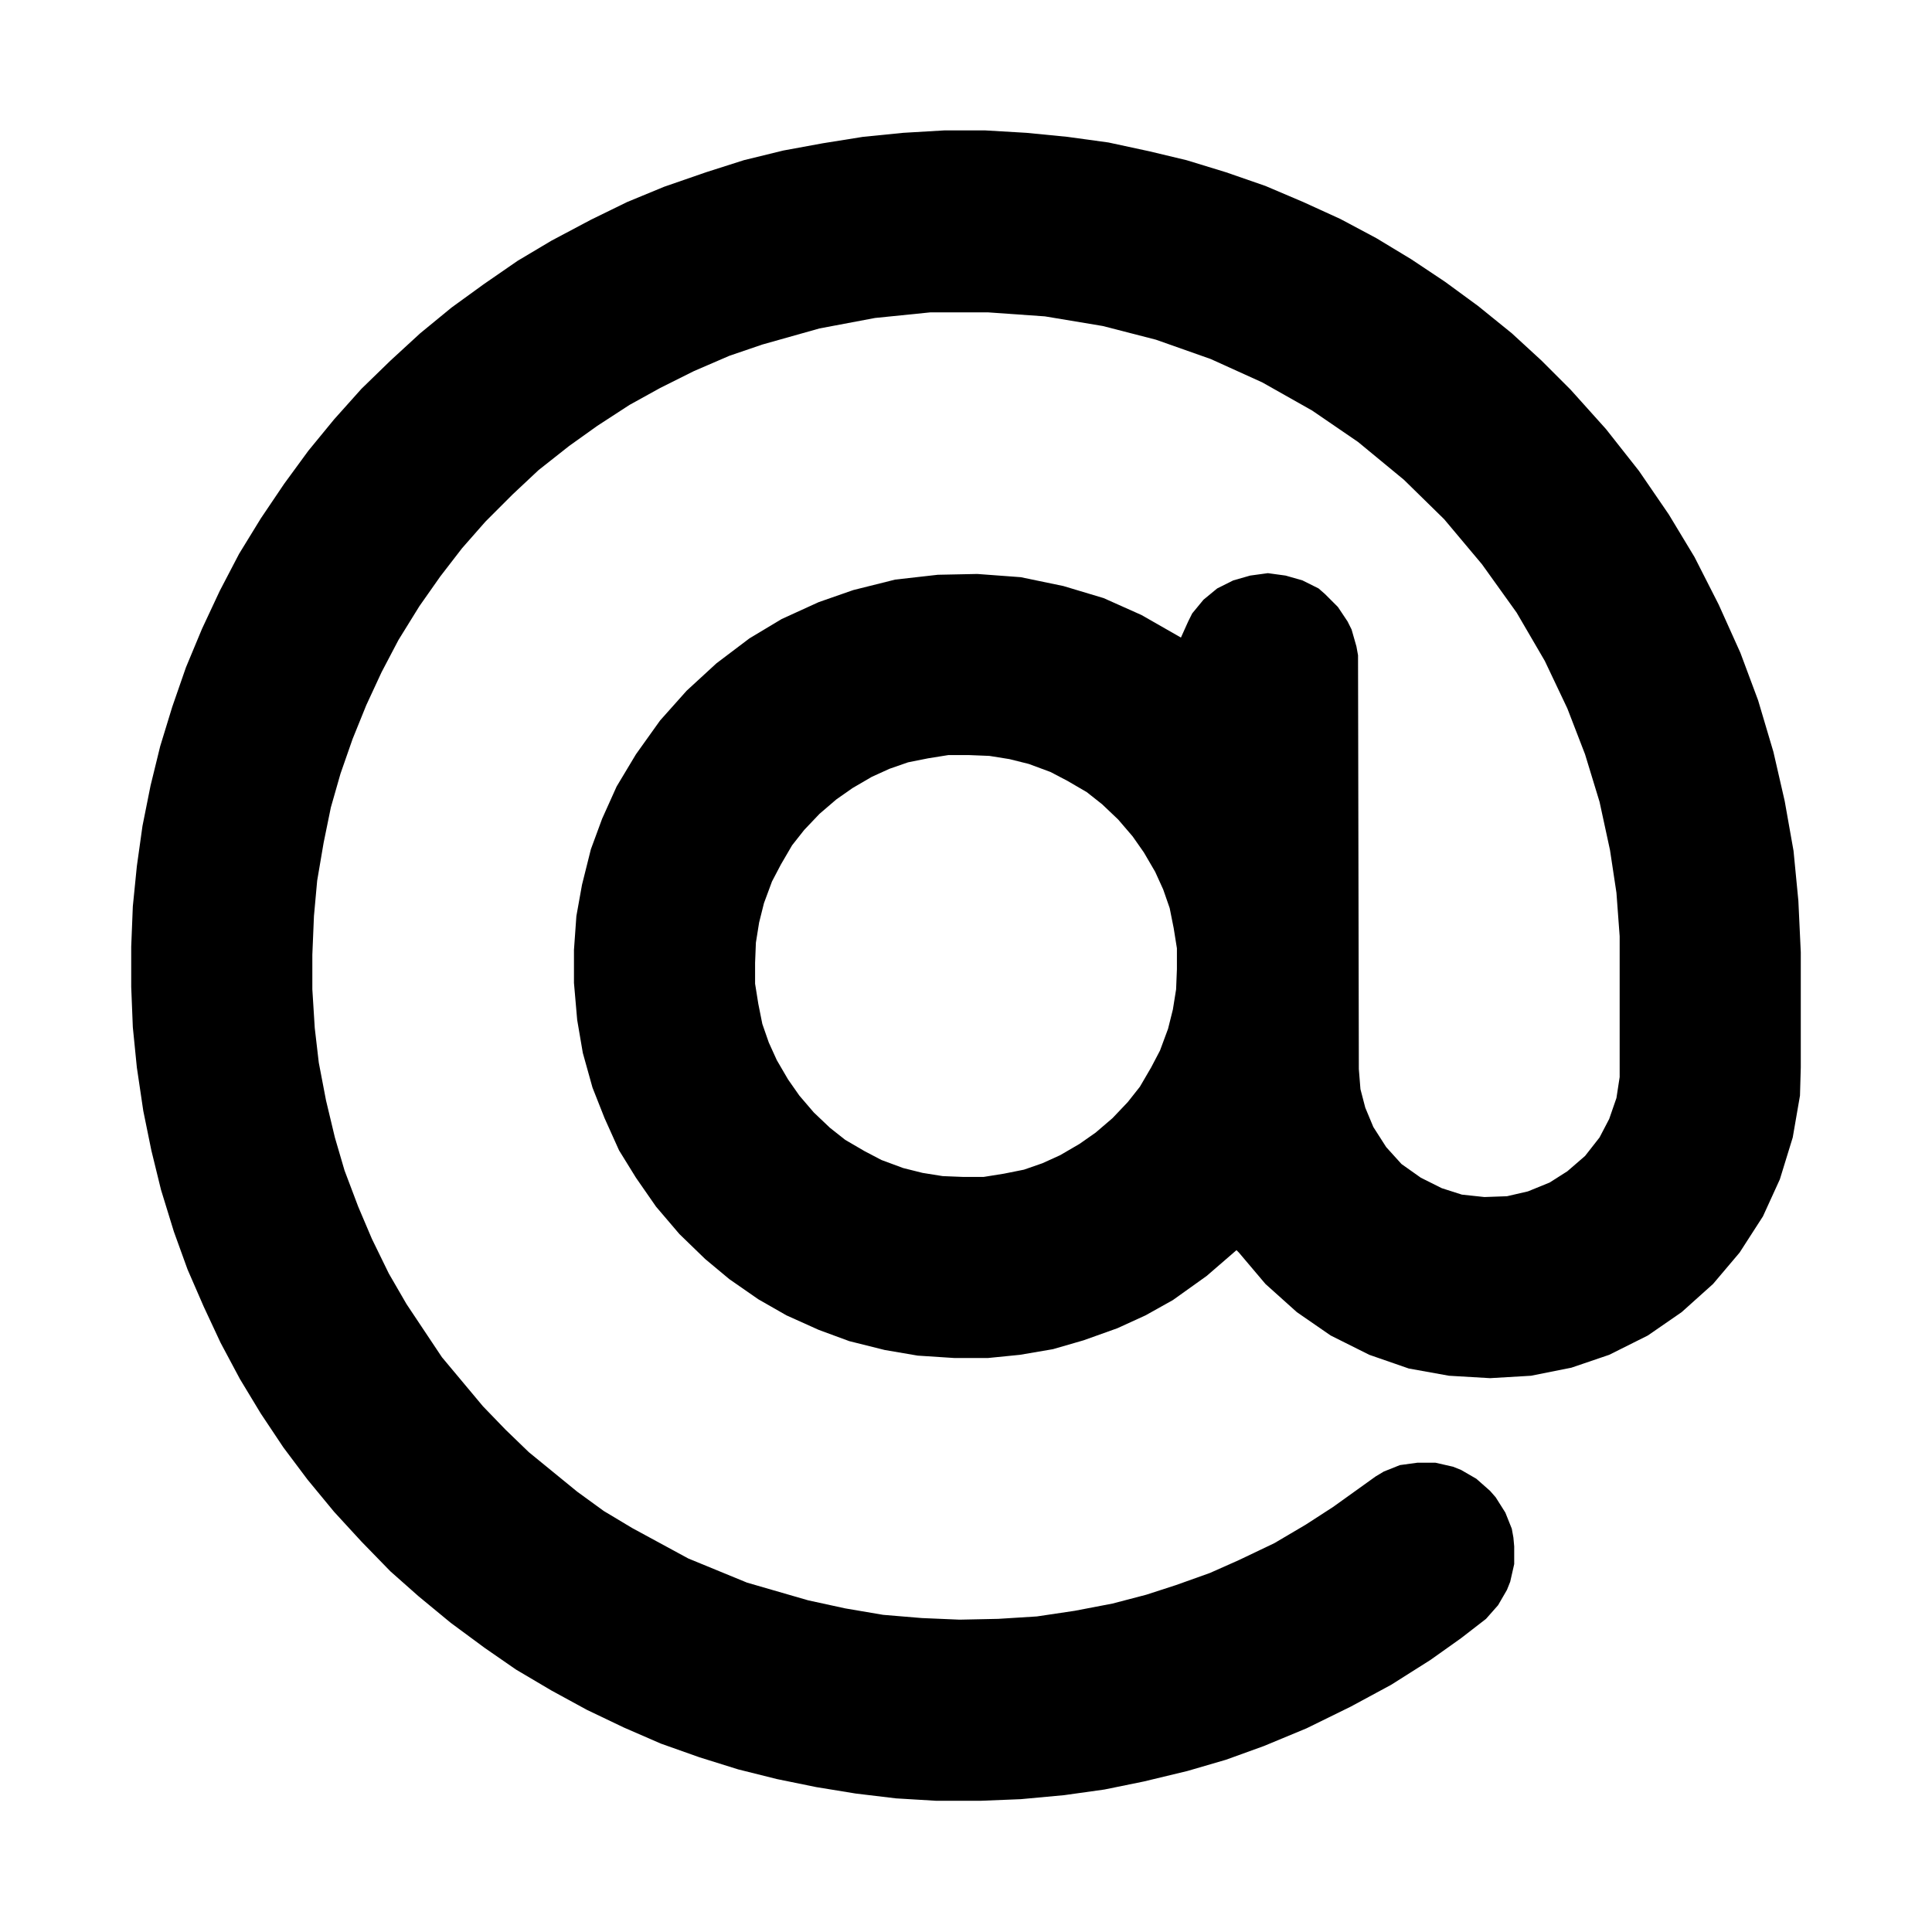
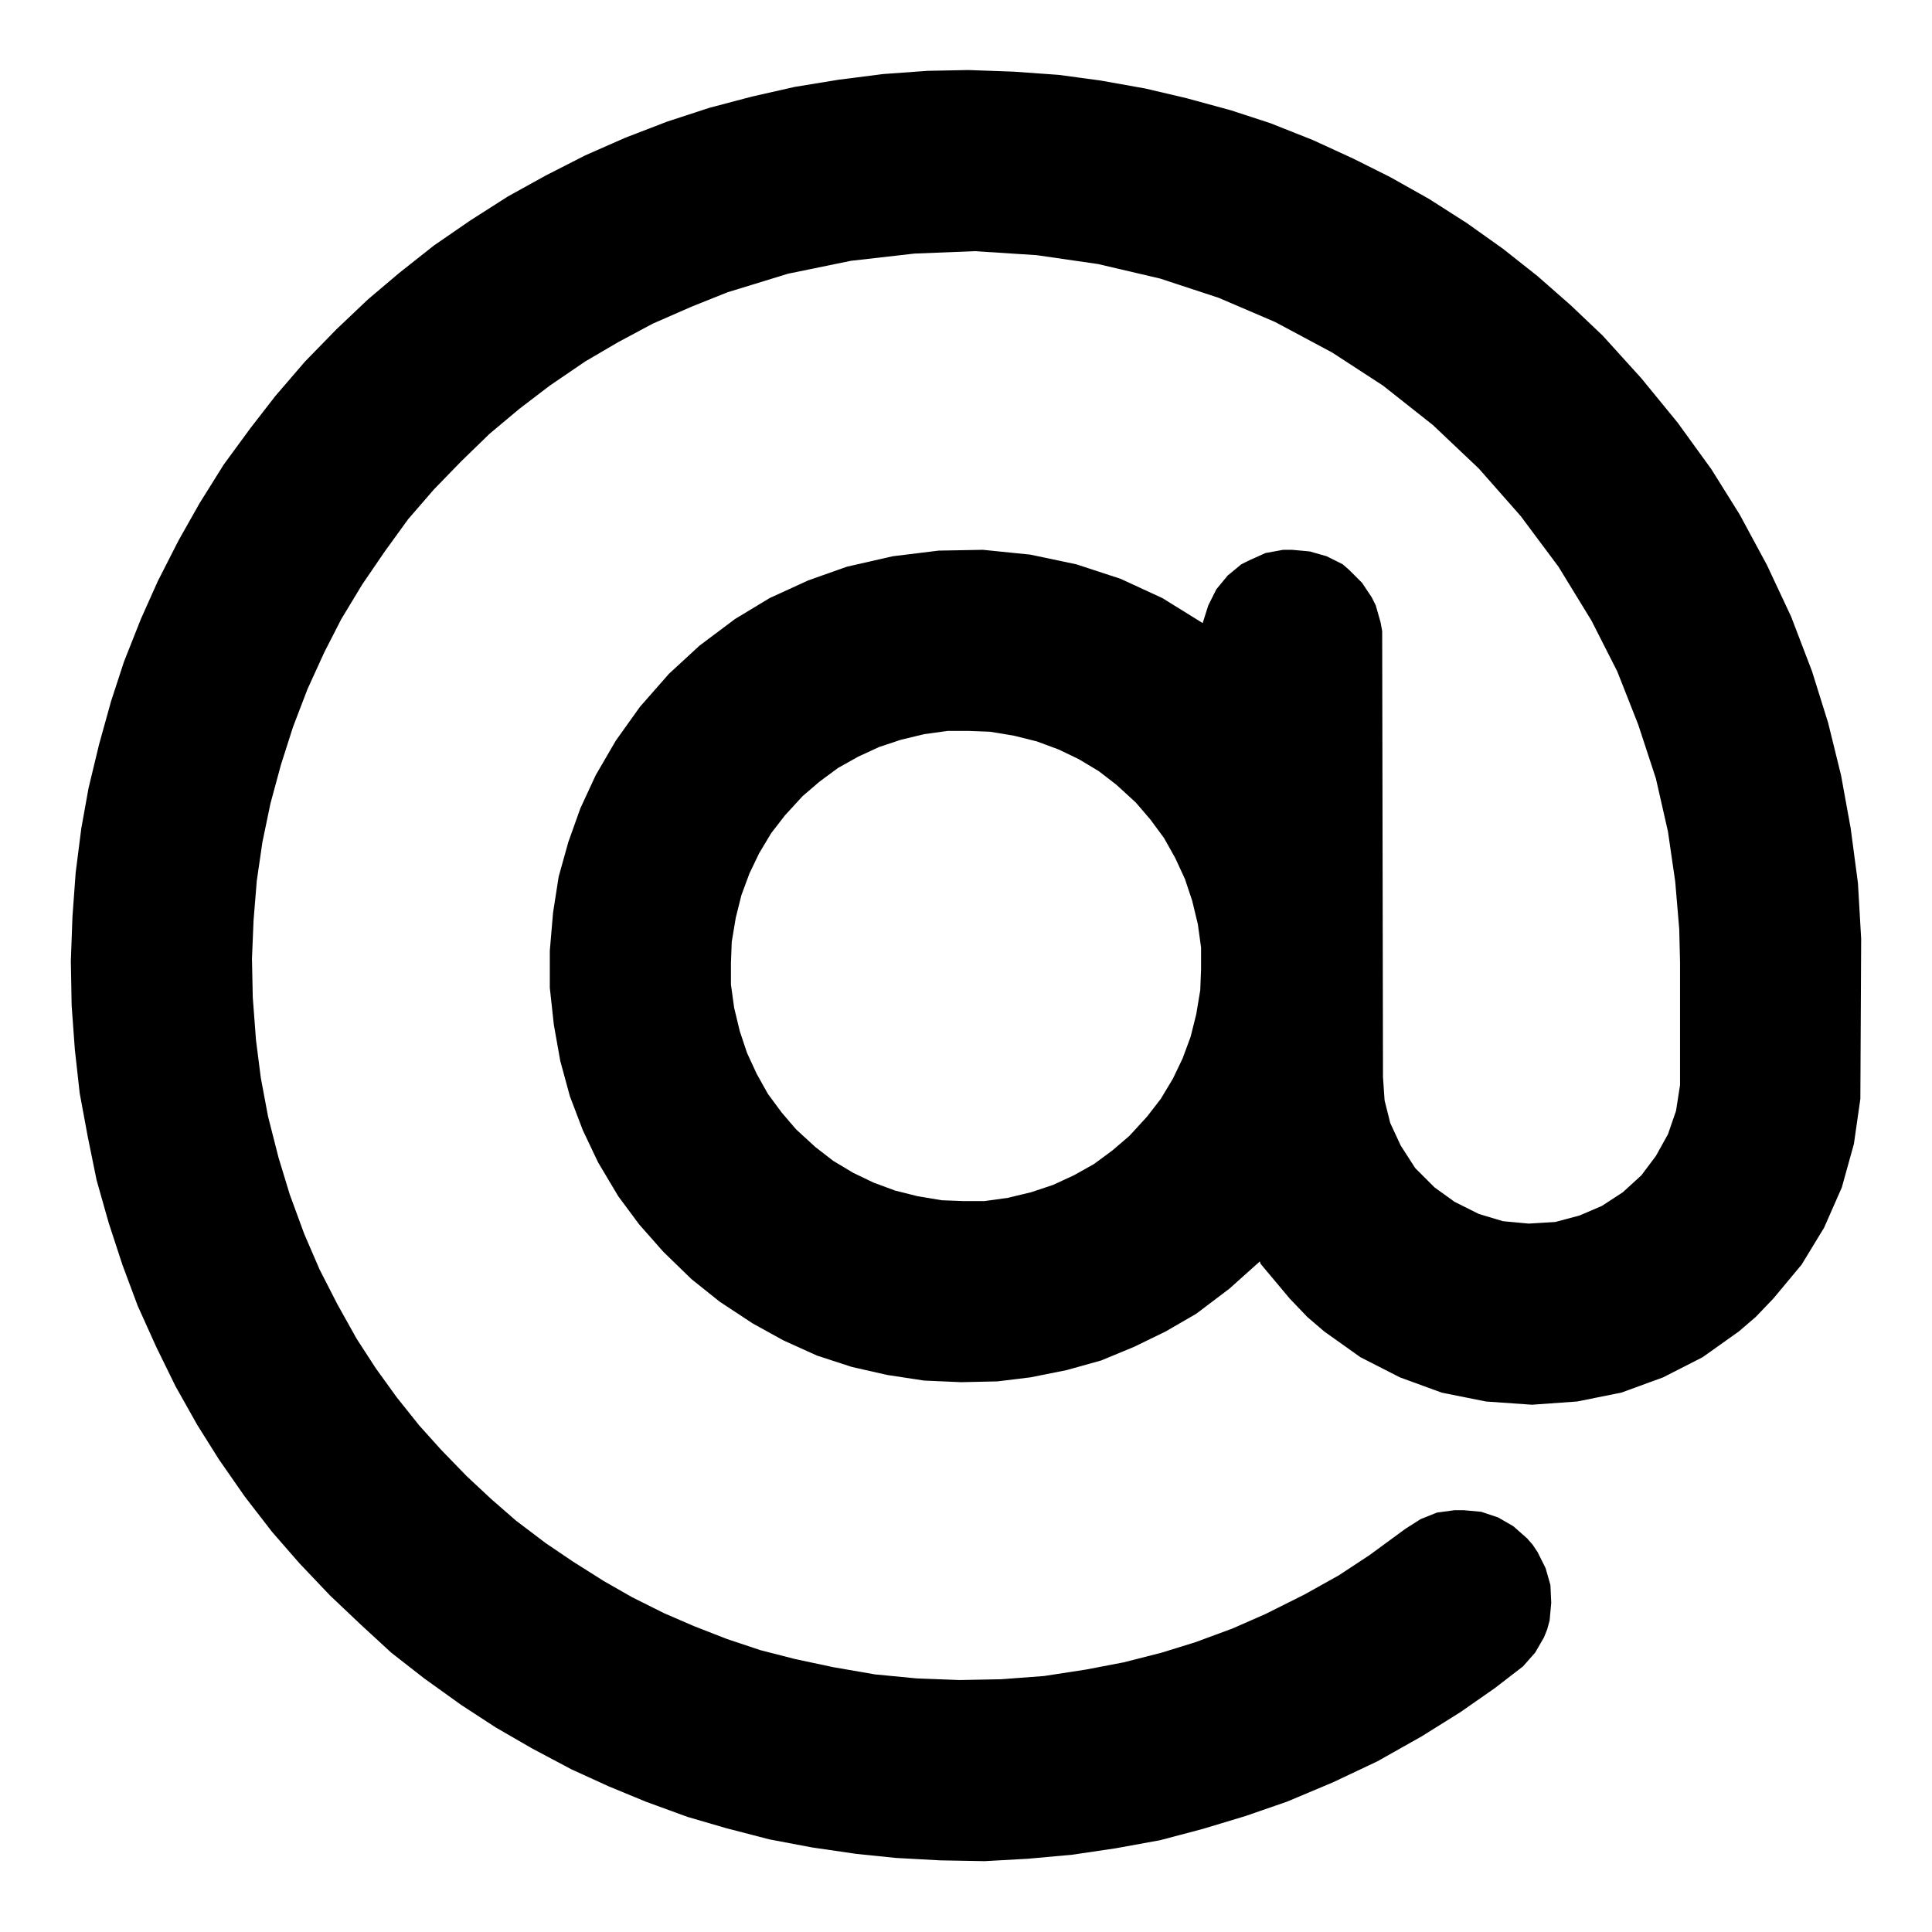
<svg xmlns="http://www.w3.org/2000/svg" viewBox="0 0 24 24" fill="currentColor">
-   <path fill-rule="evenodd" d="M15.39 15.56L15.72 15.95L16.11 16.3L16.53 16.59L17.01 16.83L17.5 17L18 17.09L18.51 17.12L19.02 17.09L19.52 16.99L19.99 16.83L20.47 16.59L20.89 16.3L21.28 15.95L21.61 15.56L21.9 15.11L22.11 14.65L22.27 14.13L22.36 13.61L22.37 13.26L22.37 11.83L22.34 11.19L22.28 10.57L22.17 9.95L22.03 9.34L21.84 8.7L21.62 8.11L21.35 7.51L21.05 6.92L20.73 6.39L20.36 5.85L19.95 5.33L19.51 4.84L19.15 4.48L18.78 4.14L18.36 3.8L17.95 3.5L17.53 3.22L17.1 2.96L16.65 2.72L16.19 2.51L15.72 2.31L15.23 2.14L14.74 1.99L14.28 1.88L13.77 1.77L13.26 1.7L12.75 1.65L12.24 1.62L11.73 1.62L11.22 1.65L10.72 1.7L10.22 1.78L9.73 1.87L9.24 1.99L8.77 2.14L8.25 2.32L7.79 2.51L7.34 2.73L6.85 2.99L6.43 3.24L6.01 3.53L5.61 3.82L5.22 4.14L4.85 4.48L4.49 4.83L4.15 5.21L3.83 5.6L3.53 6.01L3.24 6.44L2.97 6.88L2.73 7.34L2.51 7.81L2.31 8.29L2.14 8.78L1.99 9.27L1.87 9.76L1.77 10.26L1.7 10.76L1.65 11.26L1.63 11.76L1.63 12.26L1.65 12.76L1.7 13.26L1.78 13.8L1.88 14.29L2 14.78L2.16 15.3L2.33 15.77L2.53 16.23L2.74 16.68L2.98 17.13L3.24 17.56L3.52 17.98L3.82 18.38L4.15 18.78L4.49 19.15L4.85 19.52L5.2 19.83L5.6 20.16L6.02 20.47L6.41 20.74L6.85 21L7.29 21.24L7.75 21.46L8.21 21.66L8.69 21.83L9.17 21.98L9.65 22.1L10.14 22.2L10.63 22.28L11.13 22.34L11.63 22.37L12.18 22.37L12.68 22.35L13.22 22.3L13.72 22.23L14.21 22.13L14.75 22L15.23 21.86L15.7 21.69L16.23 21.47L16.78 21.2L17.28 20.93L17.77 20.62L18.15 20.35L18.46 20.11L18.61 19.94L18.72 19.75L18.76 19.65L18.81 19.43L18.81 19.21L18.8 19.1L18.78 18.99L18.7 18.79L18.58 18.6L18.51 18.52L18.34 18.37L18.15 18.26L18.05 18.22L17.83 18.17L17.61 18.17L17.39 18.2L17.19 18.28L17.09 18.34L16.56 18.72L16.22 18.94L15.83 19.17L15.39 19.38L15.03 19.54L14.61 19.69L14.24 19.81L13.82 19.92L13.35 20.01L12.88 20.08L12.4 20.11L11.92 20.12L11.45 20.1L10.97 20.06L10.5 19.98L10.04 19.88L9.28 19.66L8.55 19.36L7.85 18.98L7.5 18.77L7.17 18.53L6.57 18.04L6.28 17.76L6 17.47L5.49 16.86L5.05 16.2L4.83 15.82L4.62 15.39L4.45 14.99L4.28 14.54L4.16 14.13L4.05 13.67L3.96 13.2L3.91 12.77L3.88 12.29L3.88 11.86L3.9 11.38L3.94 10.94L4.02 10.47L4.11 10.03L4.23 9.61L4.38 9.18L4.55 8.76L4.74 8.35L4.95 7.95L5.21 7.53L5.47 7.16L5.74 6.81L6.03 6.48L6.37 6.14L6.69 5.84L7.07 5.54L7.42 5.29L7.82 5.03L8.2 4.82L8.62 4.61L9.06 4.42L9.47 4.28L10.18 4.08L10.87 3.95L11.56 3.88L12.27 3.88L12.98 3.93L13.7 4.05L14.36 4.22L15.04 4.46L15.68 4.75L16.3 5.1L16.87 5.49L17.44 5.96L17.94 6.45L18.41 7.01L18.84 7.61L19.19 8.21L19.47 8.8L19.69 9.37L19.87 9.96L20 10.56L20.08 11.09L20.12 11.63L20.12 13.38L20.08 13.64L19.99 13.9L19.87 14.13L19.69 14.36L19.47 14.55L19.25 14.69L18.98 14.8L18.72 14.86L18.44 14.87L18.16 14.84L17.91 14.76L17.65 14.63L17.41 14.46L17.22 14.25L17.06 14L16.96 13.76L16.9 13.53L16.88 13.28L16.87 8.14L16.85 8.03L16.79 7.82L16.74 7.72L16.62 7.54L16.46 7.38L16.38 7.31L16.18 7.21L15.97 7.15L15.75 7.12L15.53 7.15L15.32 7.21L15.12 7.31L14.95 7.45L14.81 7.62L14.76 7.72L14.67 7.92L14.18 7.64L13.71 7.43L13.21 7.28L12.68 7.17L12.14 7.13L11.65 7.14L11.12 7.2L10.6 7.33L10.17 7.48L9.71 7.69L9.31 7.93L8.9 8.24L8.53 8.58L8.2 8.95L7.9 9.37L7.66 9.77L7.48 10.17L7.34 10.55L7.23 10.99L7.16 11.38L7.13 11.8L7.13 12.21L7.17 12.67L7.24 13.08L7.36 13.51L7.51 13.89L7.69 14.29L7.9 14.63L8.15 14.99L8.44 15.33L8.76 15.64L9.06 15.89L9.42 16.14L9.77 16.34L10.17 16.52L10.55 16.66L10.99 16.77L11.4 16.84L11.86 16.87L12.27 16.87L12.67 16.83L13.08 16.76L13.46 16.65L13.88 16.5L14.23 16.34L14.57 16.15L14.99 15.85L15.36 15.53ZM14.62 12.04L14.61 12.29L14.57 12.54L14.51 12.78L14.41 13.05L14.3 13.26L14.16 13.5L14.01 13.69L13.82 13.89L13.61 14.07L13.41 14.21L13.17 14.35L12.95 14.45L12.72 14.53L12.47 14.58L12.22 14.62L11.96 14.62L11.71 14.61L11.46 14.57L11.22 14.51L10.95 14.41L10.74 14.3L10.5 14.16L10.31 14.01L10.11 13.82L9.93 13.61L9.79 13.41L9.65 13.17L9.55 12.95L9.47 12.72L9.42 12.47L9.38 12.22L9.38 11.96L9.39 11.71L9.43 11.46L9.49 11.22L9.59 10.95L9.7 10.74L9.84 10.5L9.99 10.31L10.18 10.11L10.39 9.93L10.59 9.79L10.83 9.65L11.05 9.55L11.28 9.47L11.53 9.42L11.78 9.38L12.04 9.38L12.29 9.39L12.54 9.43L12.78 9.49L13.05 9.59L13.26 9.7L13.5 9.84L13.69 9.99L13.89 10.18L14.07 10.39L14.21 10.59L14.35 10.83L14.45 11.05L14.53 11.28L14.58 11.53L14.62 11.78Z" />
+   <path fill-rule="evenodd" d="M15.66 15.7L16.02 16.13L16.24 16.36L16.45 16.54L16.9 16.86L17.39 17.11L17.91 17.3L18.46 17.41L19.03 17.45L19.59 17.41L20.14 17.3L20.66 17.11L21.15 16.86L21.6 16.54L21.81 16.36L22.03 16.13L22.38 15.71L22.66 15.25L22.88 14.75L23.03 14.21L23.11 13.65L23.12 11.66L23.08 10.97L22.99 10.29L22.87 9.63L22.71 8.98L22.51 8.34L22.25 7.66L21.95 7.02L21.61 6.39L21.26 5.83L20.84 5.25L20.39 4.7L19.91 4.17L19.51 3.79L19.1 3.43L18.67 3.09L18.22 2.77L17.75 2.47L17.27 2.2L16.81 1.97L16.31 1.74L15.78 1.53L15.29 1.37L14.74 1.22L14.23 1.1L13.67 1L13.15 0.93L12.59 0.89L12.03 0.87L11.52 0.88L10.97 0.92L10.42 0.99L9.87 1.08L9.34 1.2L8.81 1.34L8.29 1.51L7.77 1.71L7.27 1.93L6.78 2.18L6.31 2.44L5.84 2.74L5.39 3.05L4.96 3.39L4.57 3.72L4.18 4.09L3.79 4.49L3.42 4.92L3.11 5.32L2.78 5.77L2.48 6.25L2.22 6.71L1.96 7.22L1.75 7.69L1.54 8.22L1.38 8.71L1.23 9.25L1.1 9.79L1.01 10.29L0.94 10.84L0.9 11.39L0.88 11.94L0.89 12.49L0.93 13.04L0.99 13.58L1.09 14.12L1.2 14.66L1.35 15.19L1.52 15.71L1.71 16.22L1.94 16.73L2.18 17.22L2.45 17.7L2.72 18.13L3.04 18.59L3.38 19.03L3.72 19.42L4.1 19.82L4.48 20.18L4.86 20.53L5.27 20.85L5.73 21.18L6.16 21.46L6.61 21.72L7.1 21.98L7.56 22.19L8.02 22.38L8.54 22.57L9.02 22.71L9.56 22.85L10.09 22.95L10.64 23.03L11.13 23.08L11.68 23.11L12.23 23.12L12.77 23.09L13.32 23.04L13.86 22.96L14.41 22.86L14.94 22.72L15.47 22.56L15.99 22.38L16.56 22.14L17.11 21.88L17.66 21.57L18.14 21.27L18.57 20.97L18.92 20.7L19.07 20.53L19.18 20.34L19.22 20.24L19.25 20.13L19.27 19.91L19.26 19.69L19.2 19.48L19.1 19.28L19.04 19.19L18.97 19.11L18.8 18.96L18.61 18.85L18.4 18.78L18.18 18.76L18.07 18.76L17.85 18.79L17.65 18.87L17.46 18.99L17.01 19.32L16.63 19.57L16.2 19.81L15.72 20.05L15.31 20.23L14.85 20.4L14.43 20.53L13.96 20.65L13.49 20.74L12.97 20.82L12.44 20.86L11.92 20.87L11.39 20.85L10.87 20.8L10.35 20.71L9.88 20.61L9.45 20.5L9.03 20.36L8.62 20.2L8.25 20.04L7.85 19.84L7.5 19.64L7.12 19.4L6.78 19.17L6.41 18.89L6.1 18.62L5.8 18.34L5.48 18.01L5.21 17.71L4.93 17.36L4.67 17L4.43 16.63L4.19 16.2L3.97 15.77L3.78 15.33L3.6 14.84L3.46 14.38L3.33 13.87L3.24 13.39L3.18 12.92L3.14 12.39L3.13 11.91L3.15 11.43L3.19 10.94L3.26 10.46L3.36 9.98L3.49 9.5L3.64 9.03L3.82 8.56L4.03 8.1L4.24 7.69L4.5 7.26L4.78 6.85L5.07 6.45L5.39 6.08L5.73 5.73L6.08 5.39L6.45 5.08L6.83 4.79L7.27 4.49L7.68 4.25L8.11 4.02L8.59 3.81L9.04 3.63L9.79 3.4L10.57 3.24L11.36 3.15L12.11 3.12L12.88 3.17L13.64 3.28L14.41 3.46L15.14 3.7L15.84 4L16.55 4.38L17.18 4.79L17.8 5.28L18.37 5.82L18.89 6.41L19.36 7.04L19.77 7.71L20.09 8.34L20.35 9L20.57 9.67L20.72 10.33L20.81 10.95L20.86 11.54L20.87 11.95L20.87 13.48L20.82 13.8L20.72 14.09L20.57 14.36L20.39 14.6L20.16 14.81L19.9 14.98L19.62 15.1L19.32 15.18L18.99 15.2L18.67 15.17L18.37 15.08L18.07 14.93L17.82 14.75L17.58 14.51L17.4 14.23L17.27 13.95L17.2 13.67L17.18 13.38L17.17 7.84L17.15 7.73L17.09 7.52L17.04 7.42L16.92 7.24L16.76 7.08L16.68 7.01L16.48 6.91L16.27 6.85L16.05 6.83L15.94 6.83L15.72 6.87L15.52 6.96L15.42 7.01L15.25 7.15L15.11 7.32L15.01 7.52L14.94 7.74L14.44 7.43L13.92 7.19L13.37 7.01L12.8 6.89L12.21 6.83L11.66 6.84L11.09 6.91L10.52 7.04L10.04 7.21L9.56 7.43L9.13 7.69L8.69 8.02L8.31 8.37L7.95 8.78L7.65 9.2L7.4 9.63L7.21 10.04L7.06 10.46L6.94 10.89L6.87 11.34L6.83 11.81L6.83 12.27L6.88 12.73L6.96 13.18L7.08 13.62L7.24 14.04L7.43 14.44L7.68 14.86L7.94 15.21L8.24 15.55L8.59 15.89L8.94 16.17L9.35 16.44L9.73 16.65L10.15 16.84L10.58 16.98L11.02 17.08L11.48 17.15L11.94 17.17L12.39 17.16L12.8 17.11L13.25 17.02L13.68 16.9L14.09 16.73L14.48 16.54L14.86 16.32L15.27 16.01L15.65 15.67ZM14.92 12.04L14.91 12.3L14.86 12.6L14.79 12.88L14.69 13.15L14.57 13.4L14.42 13.65L14.25 13.87L14.03 14.11L13.82 14.29L13.59 14.46L13.34 14.6L13.08 14.72L12.81 14.81L12.52 14.88L12.23 14.92L11.96 14.92L11.7 14.91L11.4 14.86L11.12 14.79L10.85 14.69L10.6 14.57L10.35 14.42L10.13 14.25L9.89 14.03L9.71 13.82L9.54 13.59L9.4 13.34L9.28 13.08L9.19 12.81L9.12 12.52L9.08 12.23L9.08 11.96L9.09 11.7L9.14 11.4L9.21 11.12L9.31 10.85L9.43 10.6L9.58 10.35L9.75 10.13L9.97 9.89L10.18 9.71L10.41 9.54L10.66 9.4L10.92 9.28L11.19 9.19L11.48 9.12L11.77 9.08L12.04 9.08L12.3 9.09L12.6 9.14L12.88 9.21L13.15 9.31L13.4 9.43L13.65 9.58L13.87 9.75L14.11 9.97L14.29 10.18L14.46 10.41L14.6 10.66L14.72 10.92L14.81 11.19L14.88 11.48L14.92 11.77Z" />
</svg>
